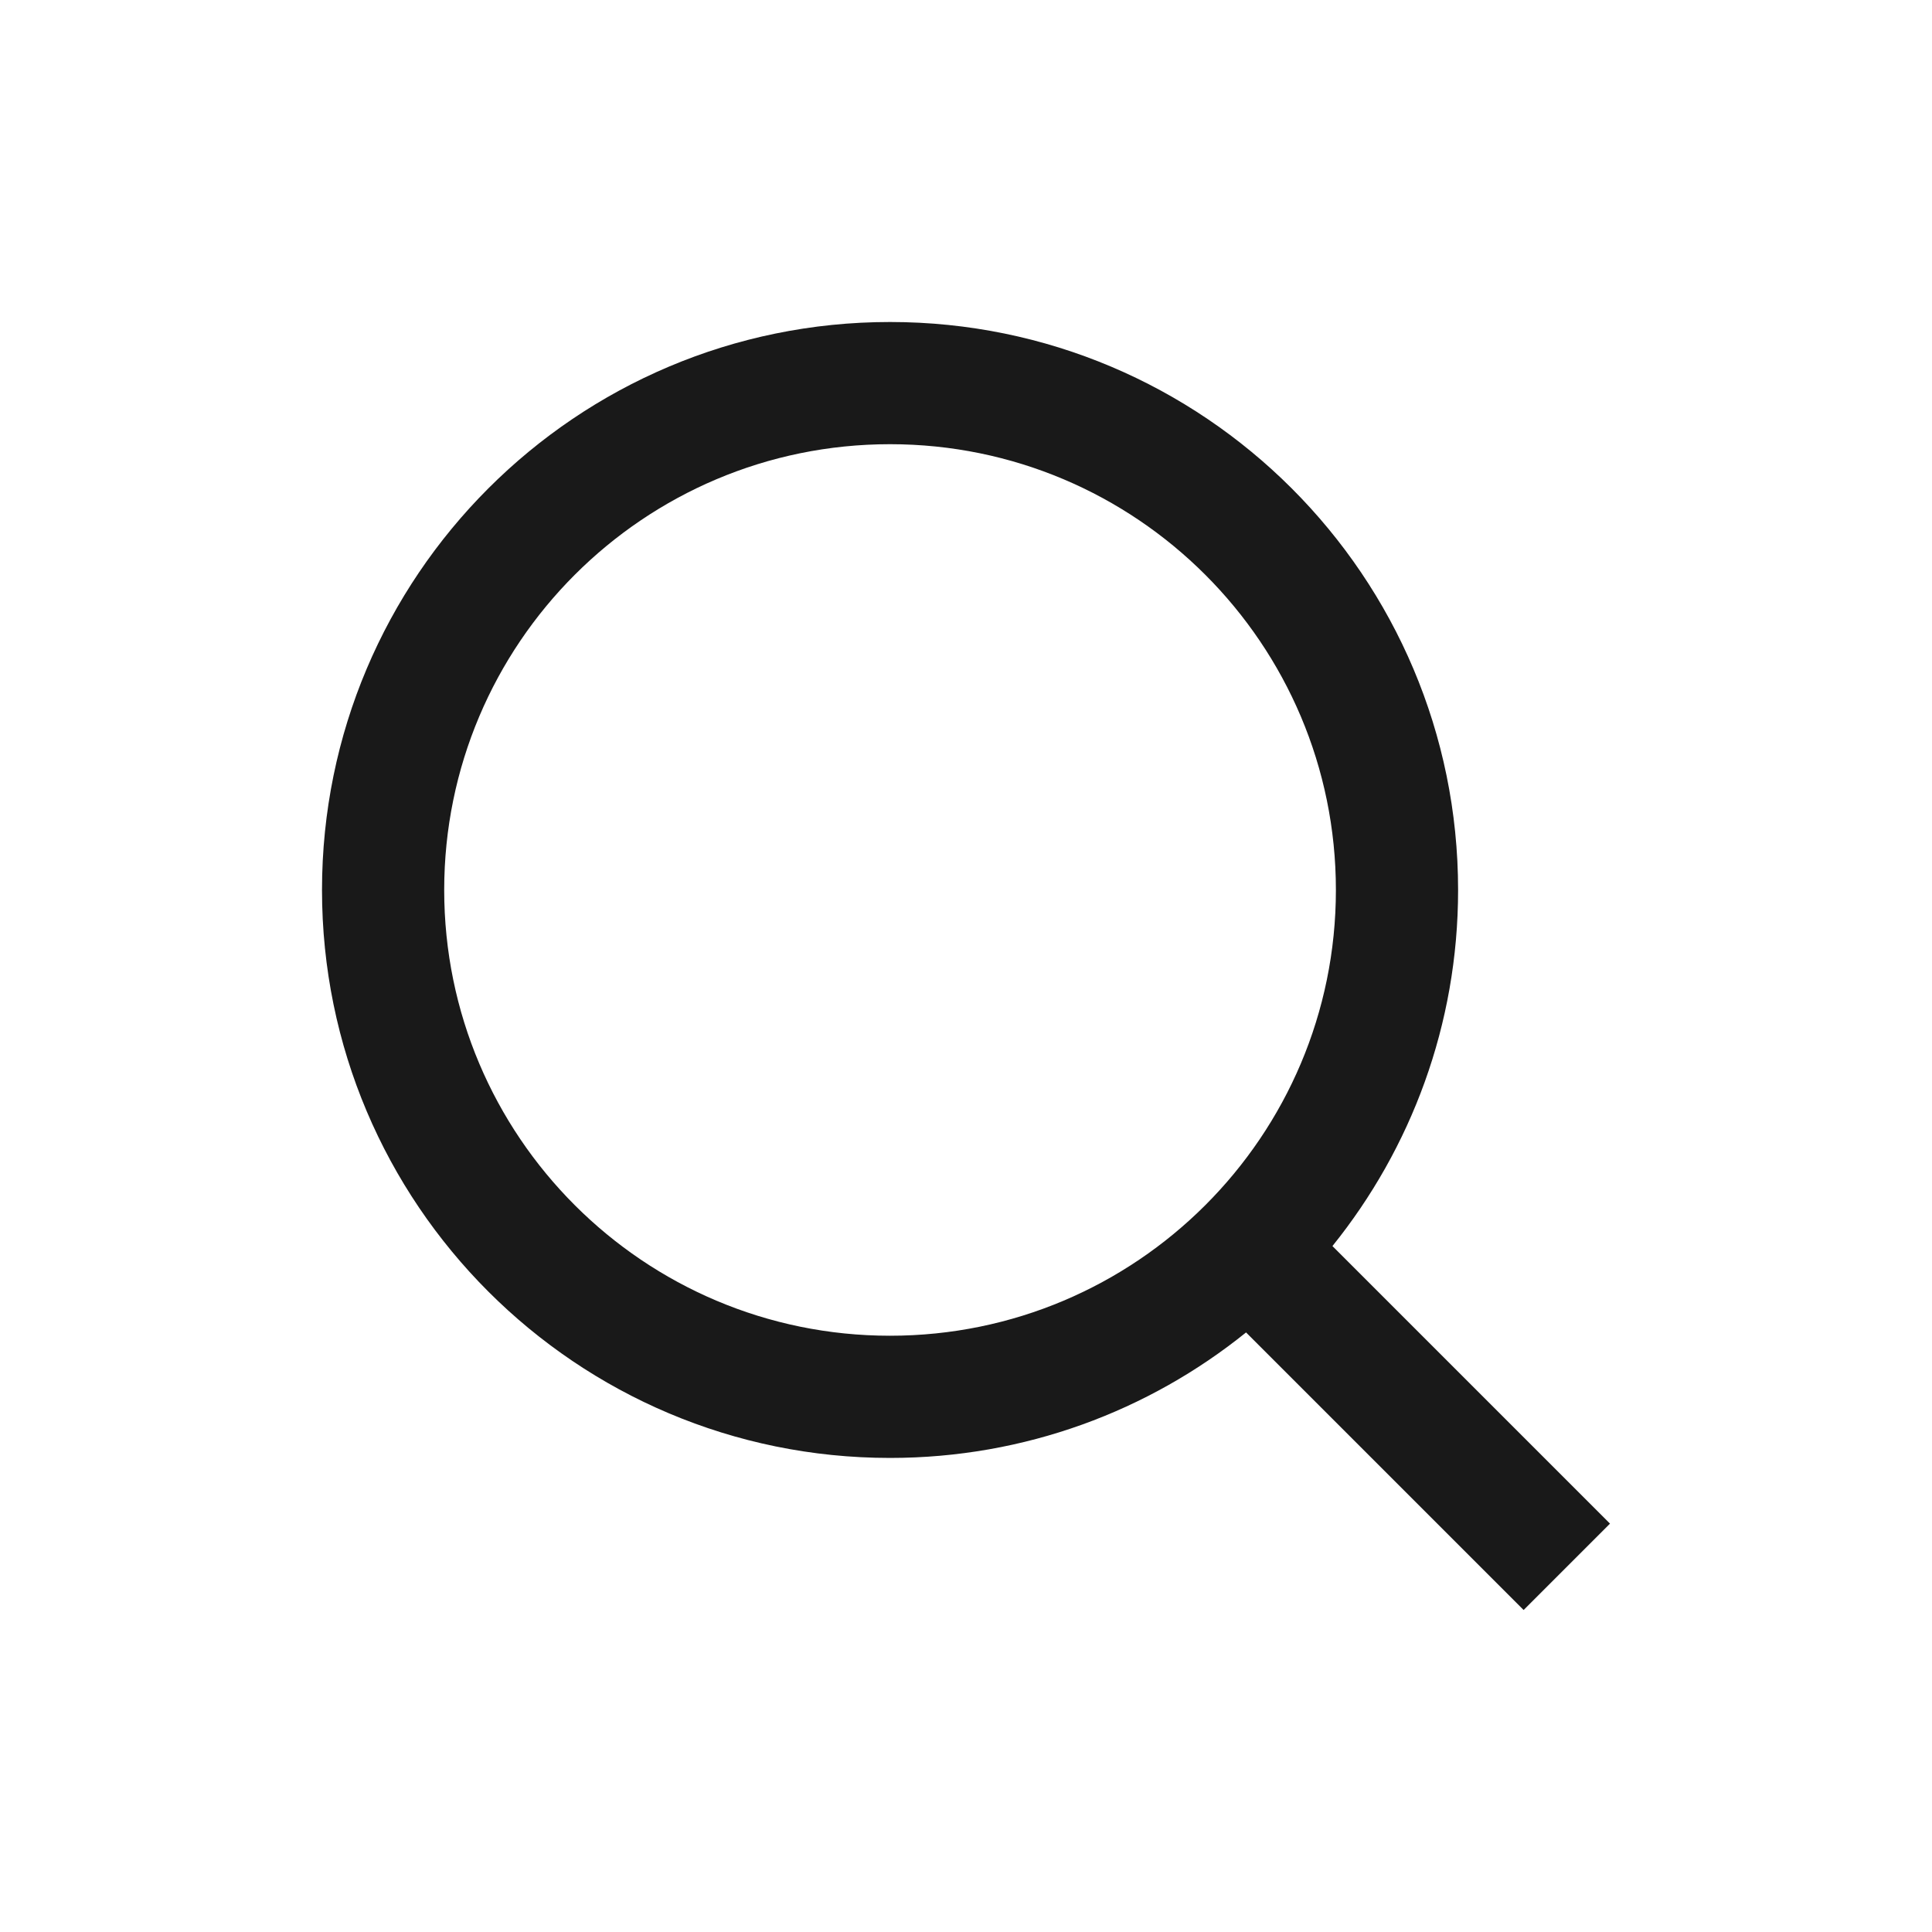
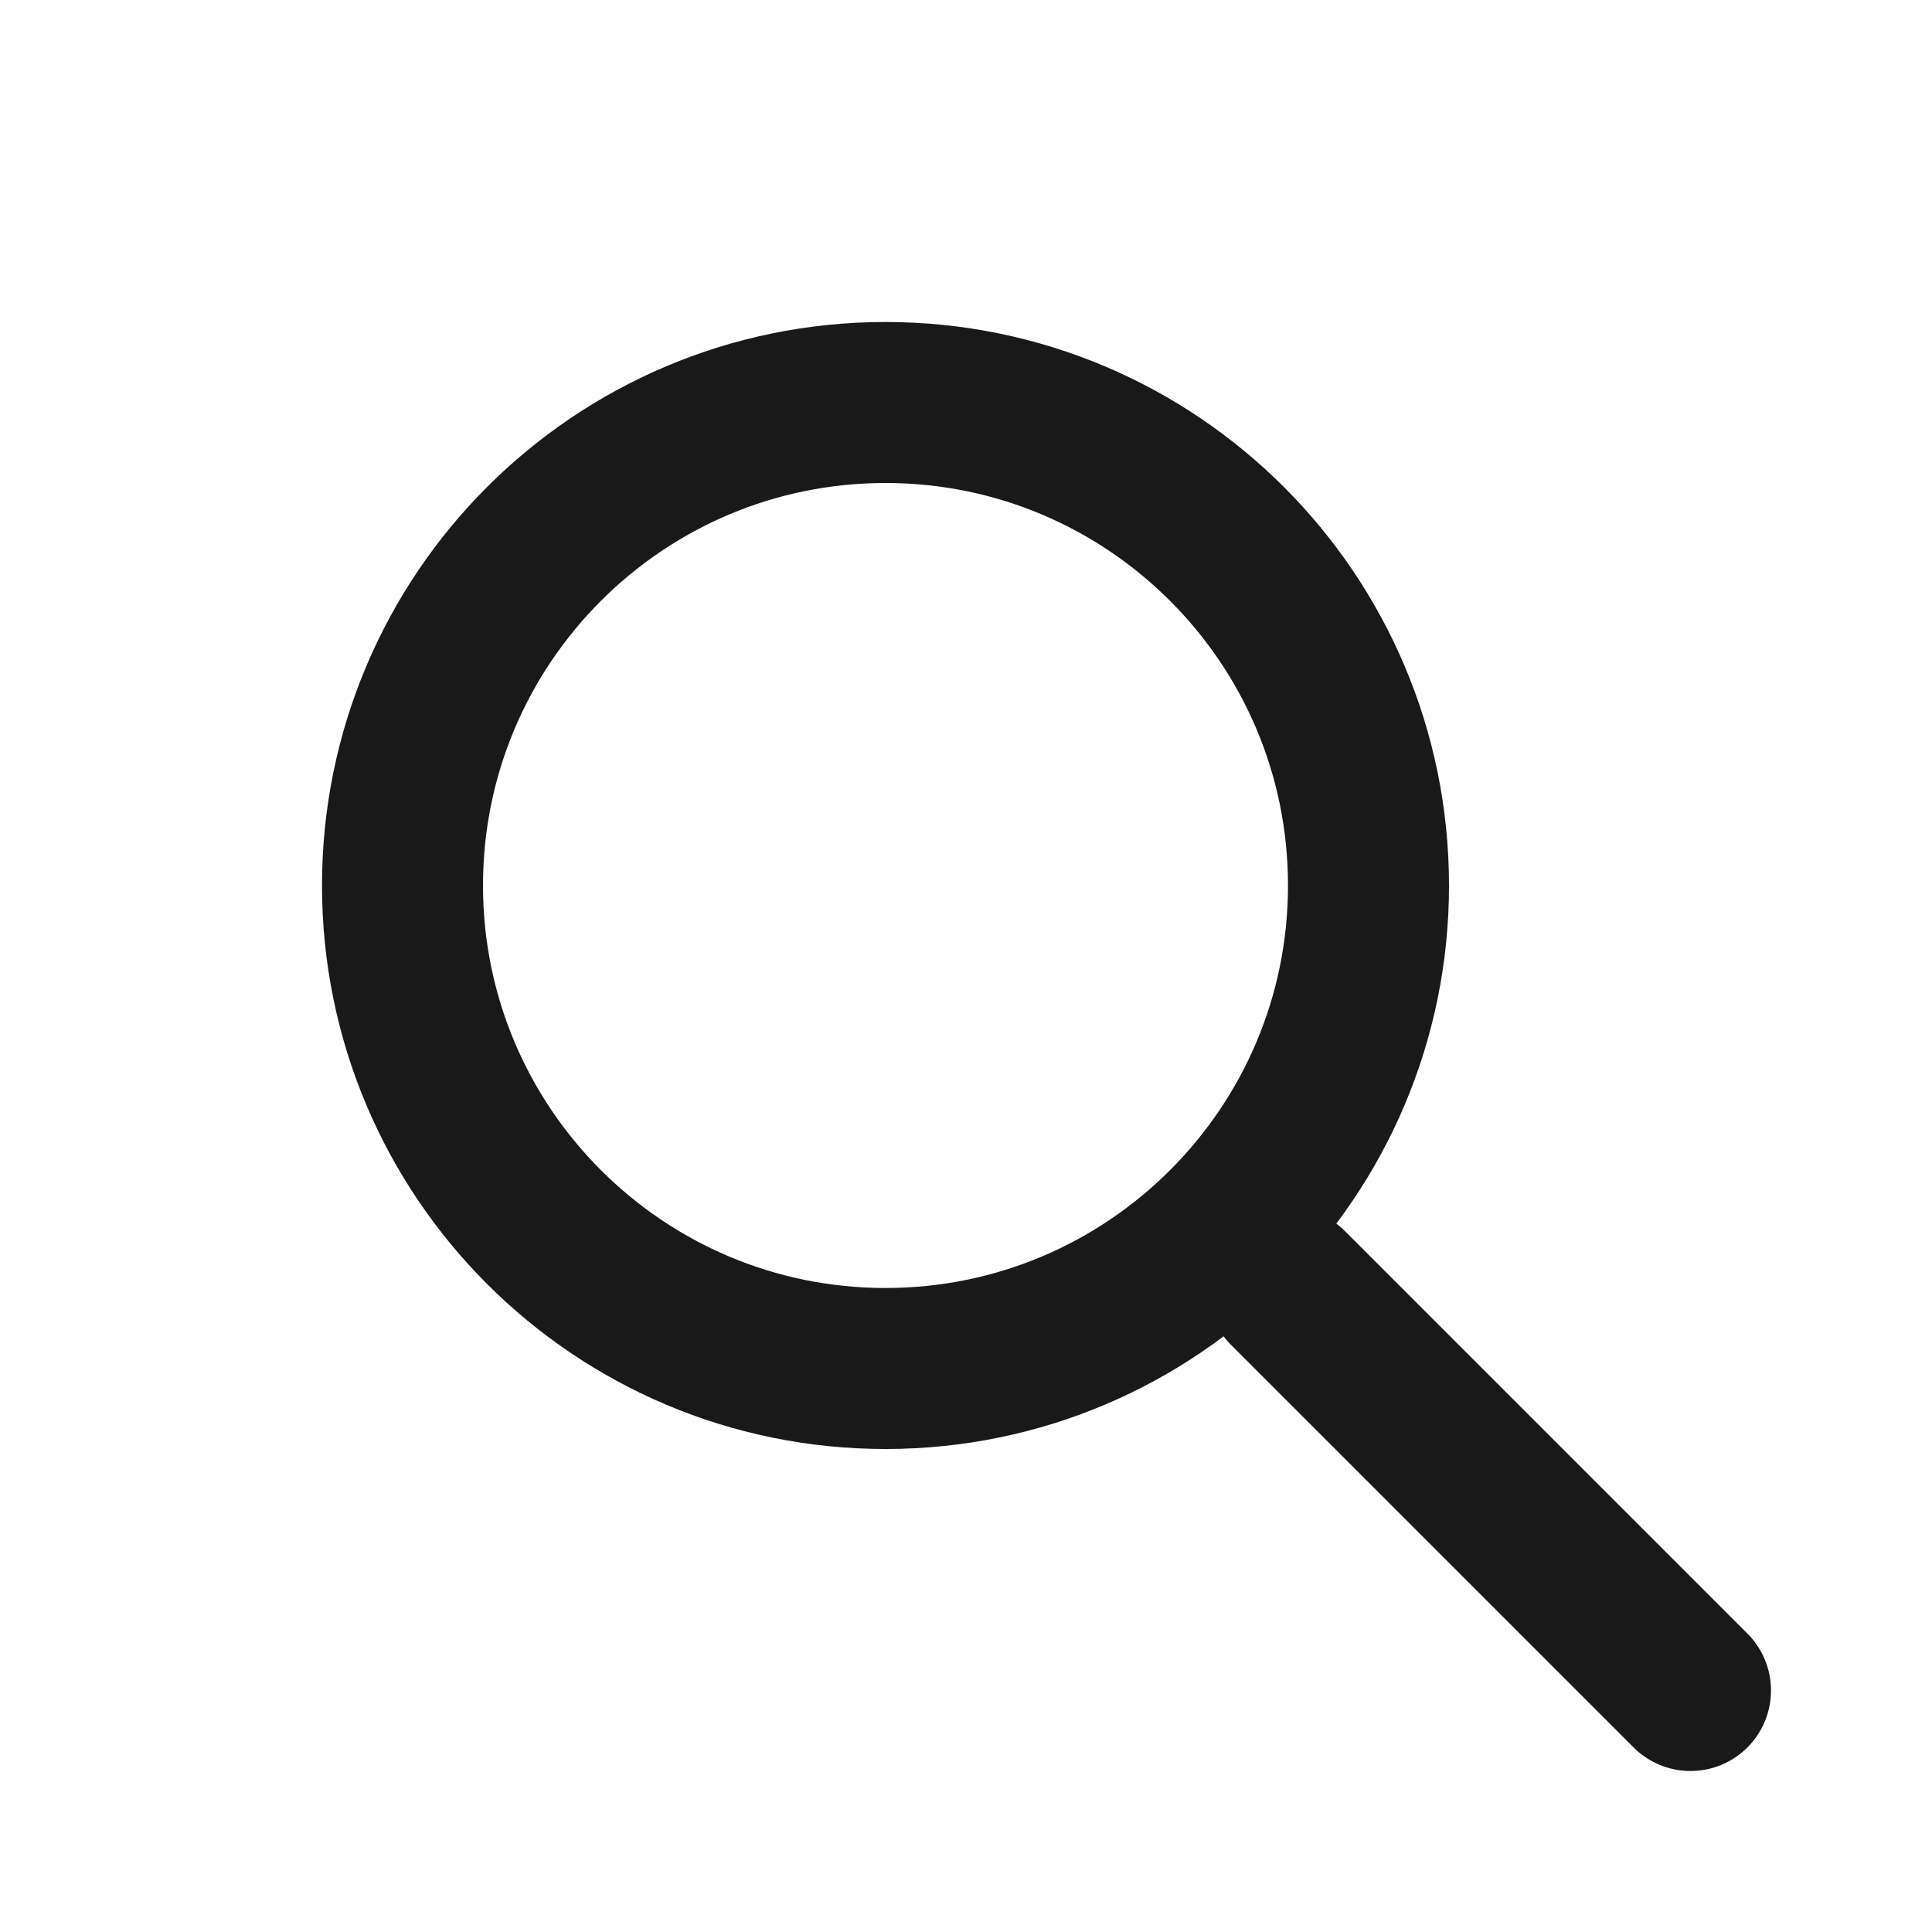
<svg xmlns="http://www.w3.org/2000/svg" width="24" height="24" viewBox="0 0 24 24" fill="none">
-   <path d="M16.595 11.056C16.595 7.998 14.115 5.518 11.056 5.518C7.997 5.518 5.518 7.998 5.518 11.056C5.518 14.114 7.998 16.593 11.056 16.593C14.115 16.593 16.595 14.114 16.595 11.056ZM18.113 11.056C18.113 12.731 17.527 14.269 16.552 15.479L20 18.927L18.927 20L15.479 16.552C14.269 17.527 12.731 18.111 11.056 18.111C7.159 18.111 4 14.953 4 11.056C4 7.159 7.159 4 11.056 4C14.953 4 18.113 7.159 18.113 11.056Z" fill="#191919" />
+   <circle cx="11" cy="11" r="6" stroke="#191919" stroke-width="2" />
+   <path d="M16 16L21 21" stroke="#191919" stroke-width="2" stroke-linecap="round" />
</svg>
